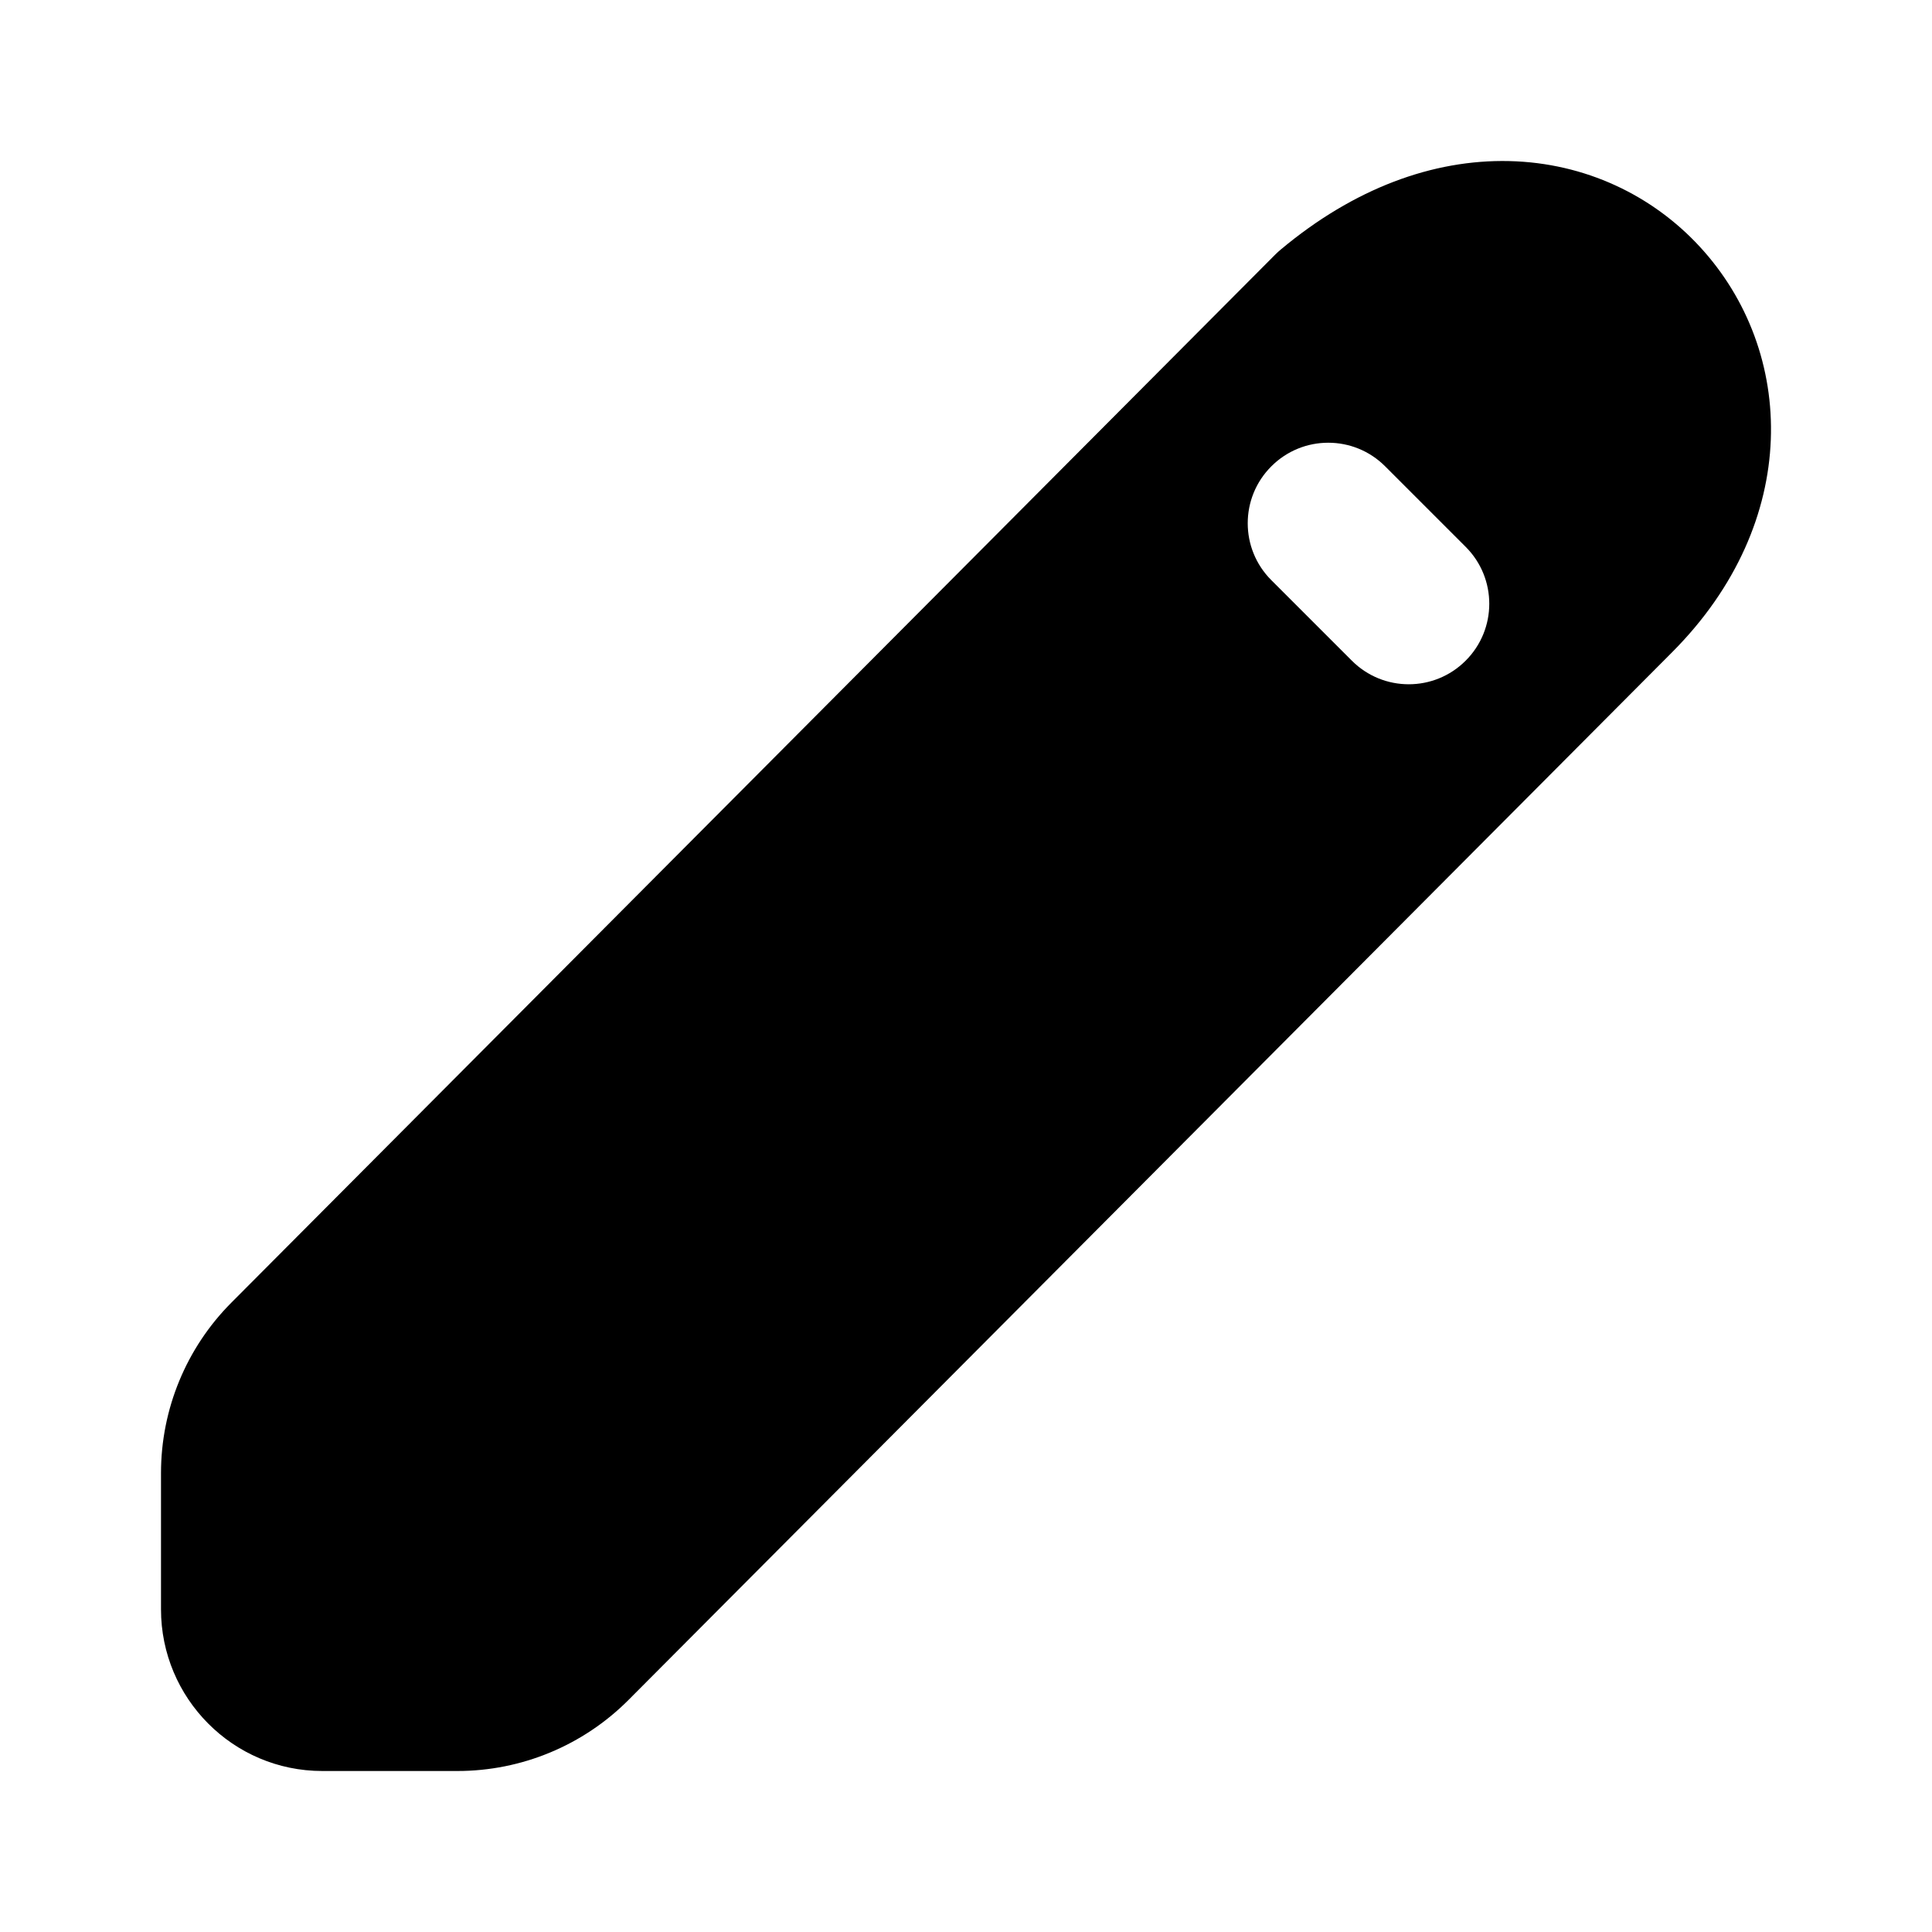
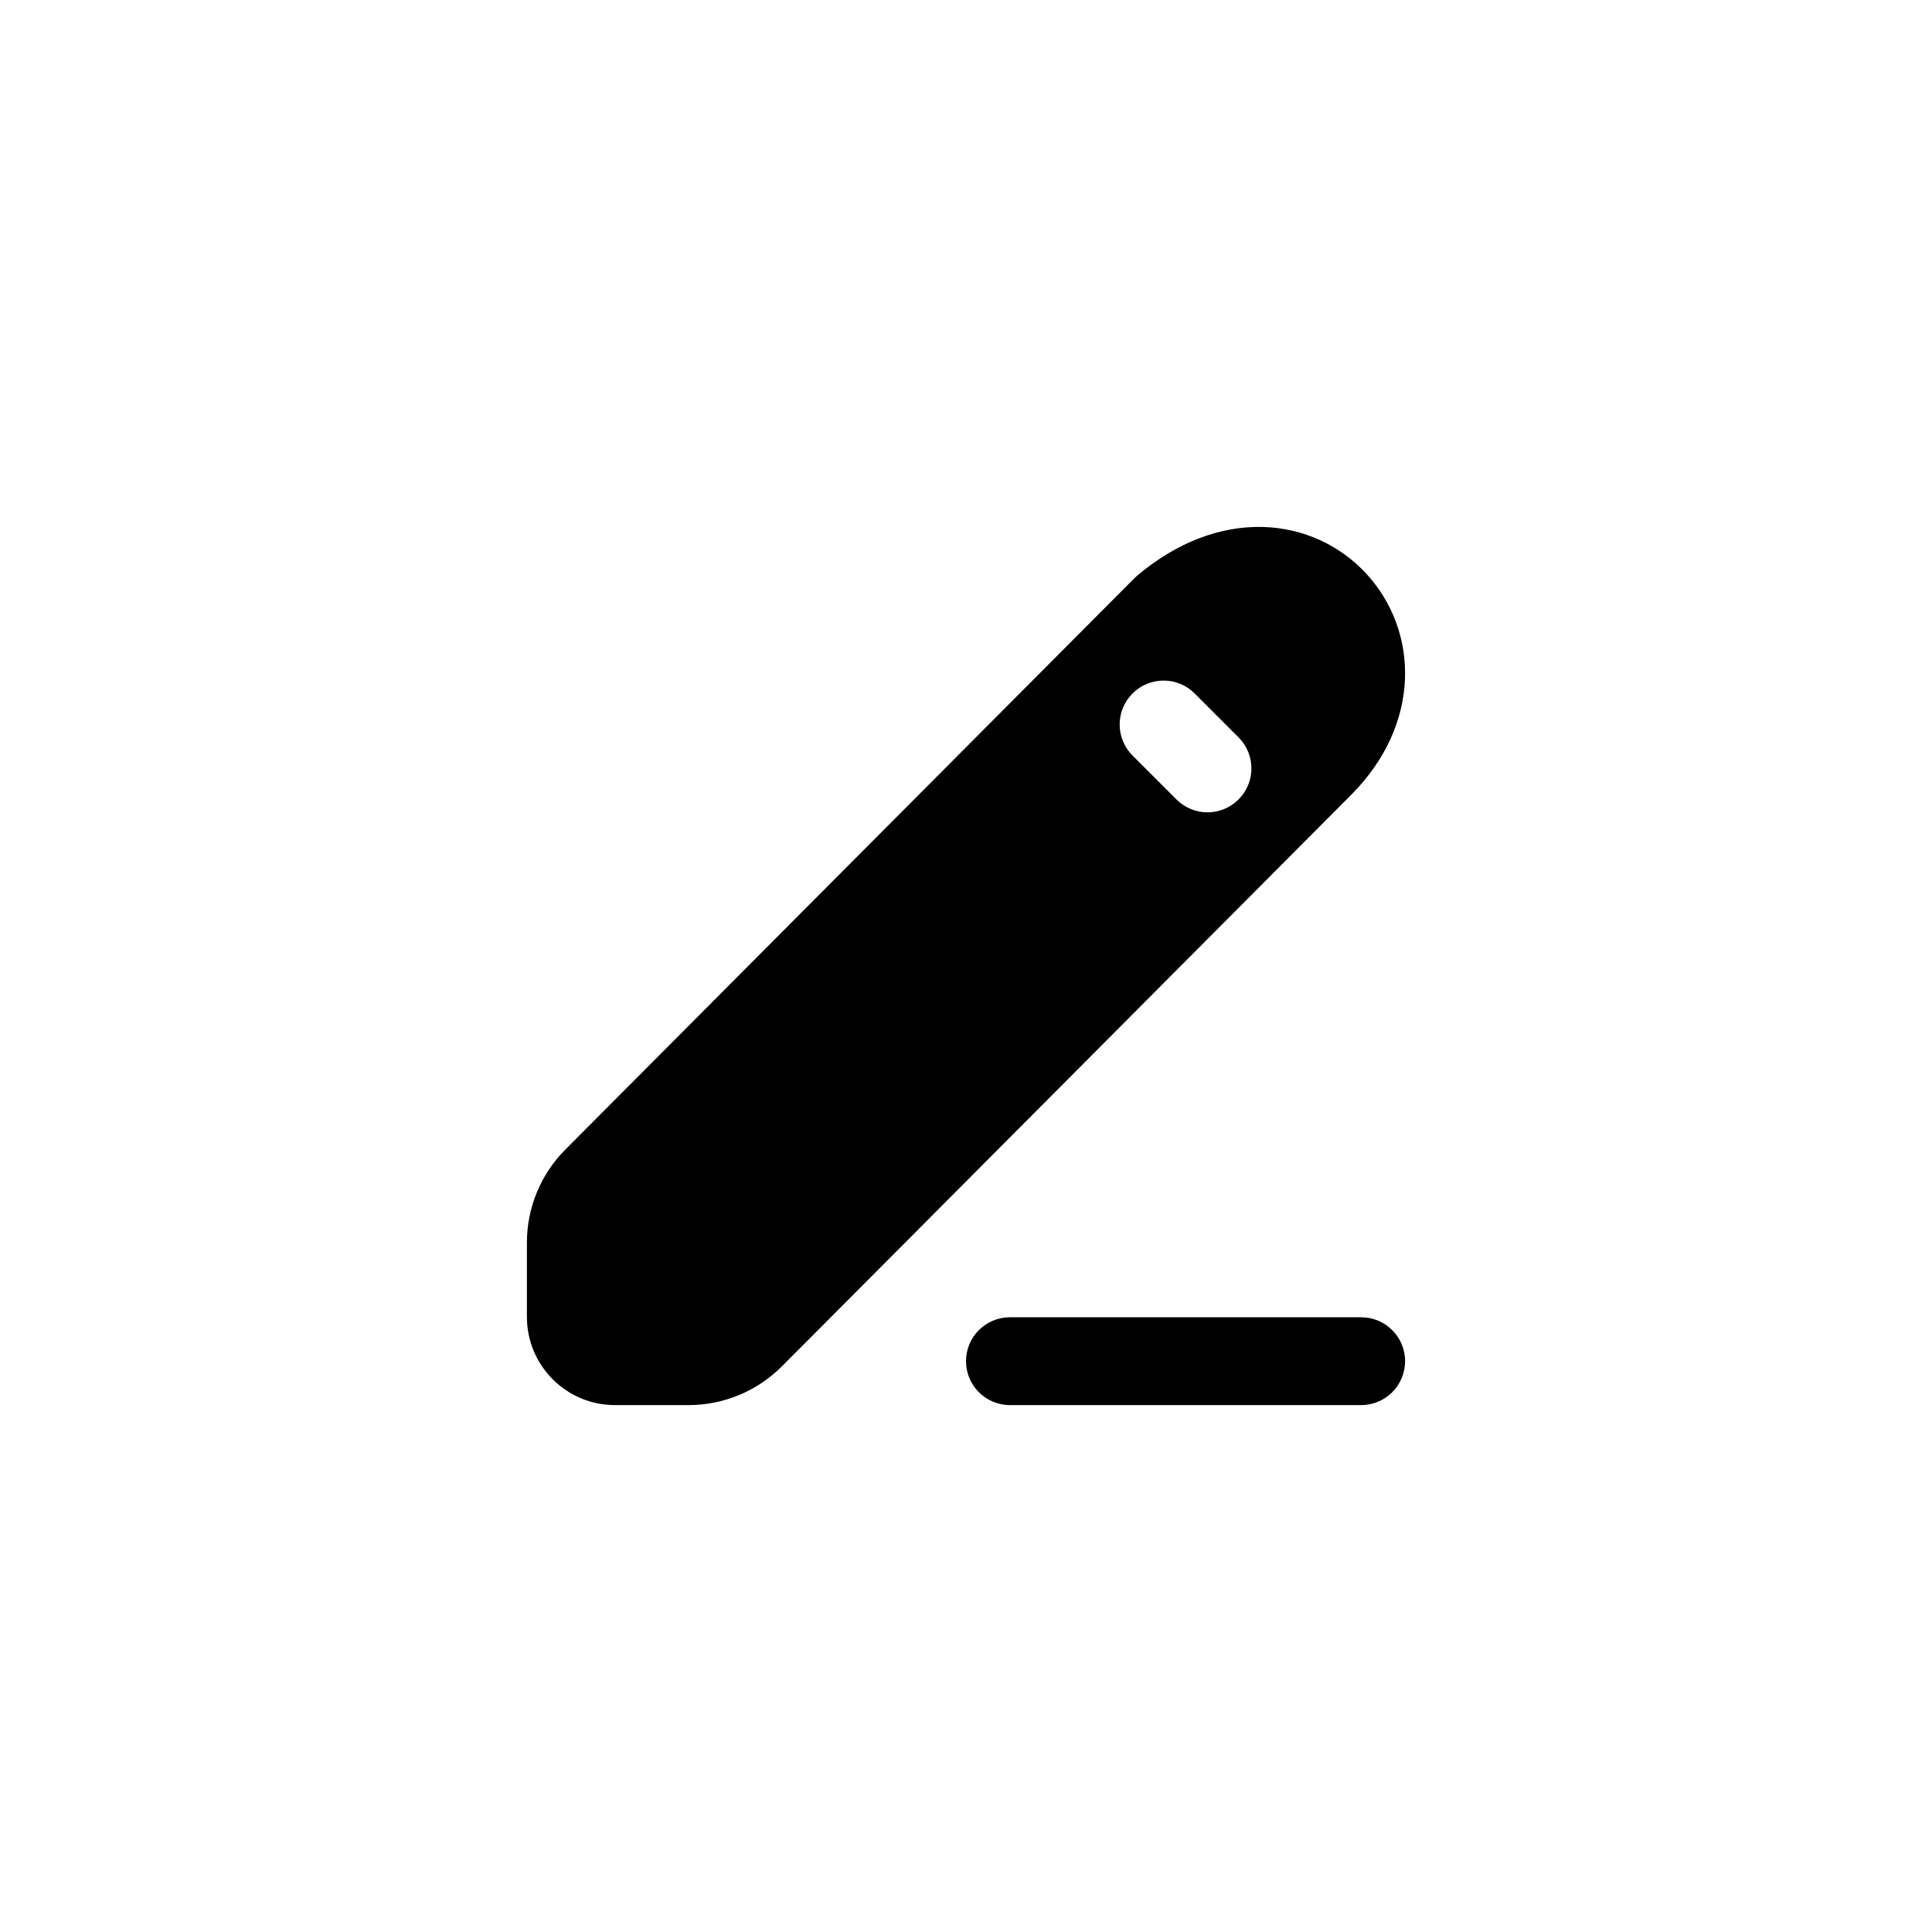
- <svg xmlns="http://www.w3.org/2000/svg" width="32" height="32" viewBox="0 0 24 24" fill="none" stroke="none" color="currentColor" stroke-width="2">
+ <svg xmlns="http://www.w3.org/2000/svg" width="32" height="32" viewBox="-10 -10 44 44" fill="none" stroke="none" color="currentColor" stroke-width="2">
+   <path fill-rule="evenodd" clip-rule="evenodd" d="M12 21C12 20.448 12.448 20 13 20H21C21.552 20 22 20.448 22 21C22 21.552 21.552 22 21 22H13C12.448 22 12 21.552 12 21Z" fill="currentColor" />
  <path fill-rule="evenodd" clip-rule="evenodd" d="M20.774 8.1C22.383 6.484 22.315 4.362 21.113 3.062C20.527 2.428 19.693 2.023 18.748 2.001C17.799 1.979 16.817 2.341 15.91 3.1C15.887 3.119 15.864 3.14 15.843 3.161L2.874 16.182C2.314 16.744 2 17.505 2 18.299V19.992C2 21.094 2.892 22 4.004 22H5.683C6.48 22 7.245 21.682 7.808 21.117L20.774 8.1ZM17.207 5.793C16.817 5.402 16.183 5.402 15.793 5.793C15.402 6.183 15.402 6.817 15.793 7.207L16.793 8.207C17.183 8.598 17.817 8.598 18.207 8.207C18.598 7.817 18.598 7.183 18.207 6.793L17.207 5.793Z" fill="currentColor" />
</svg>
